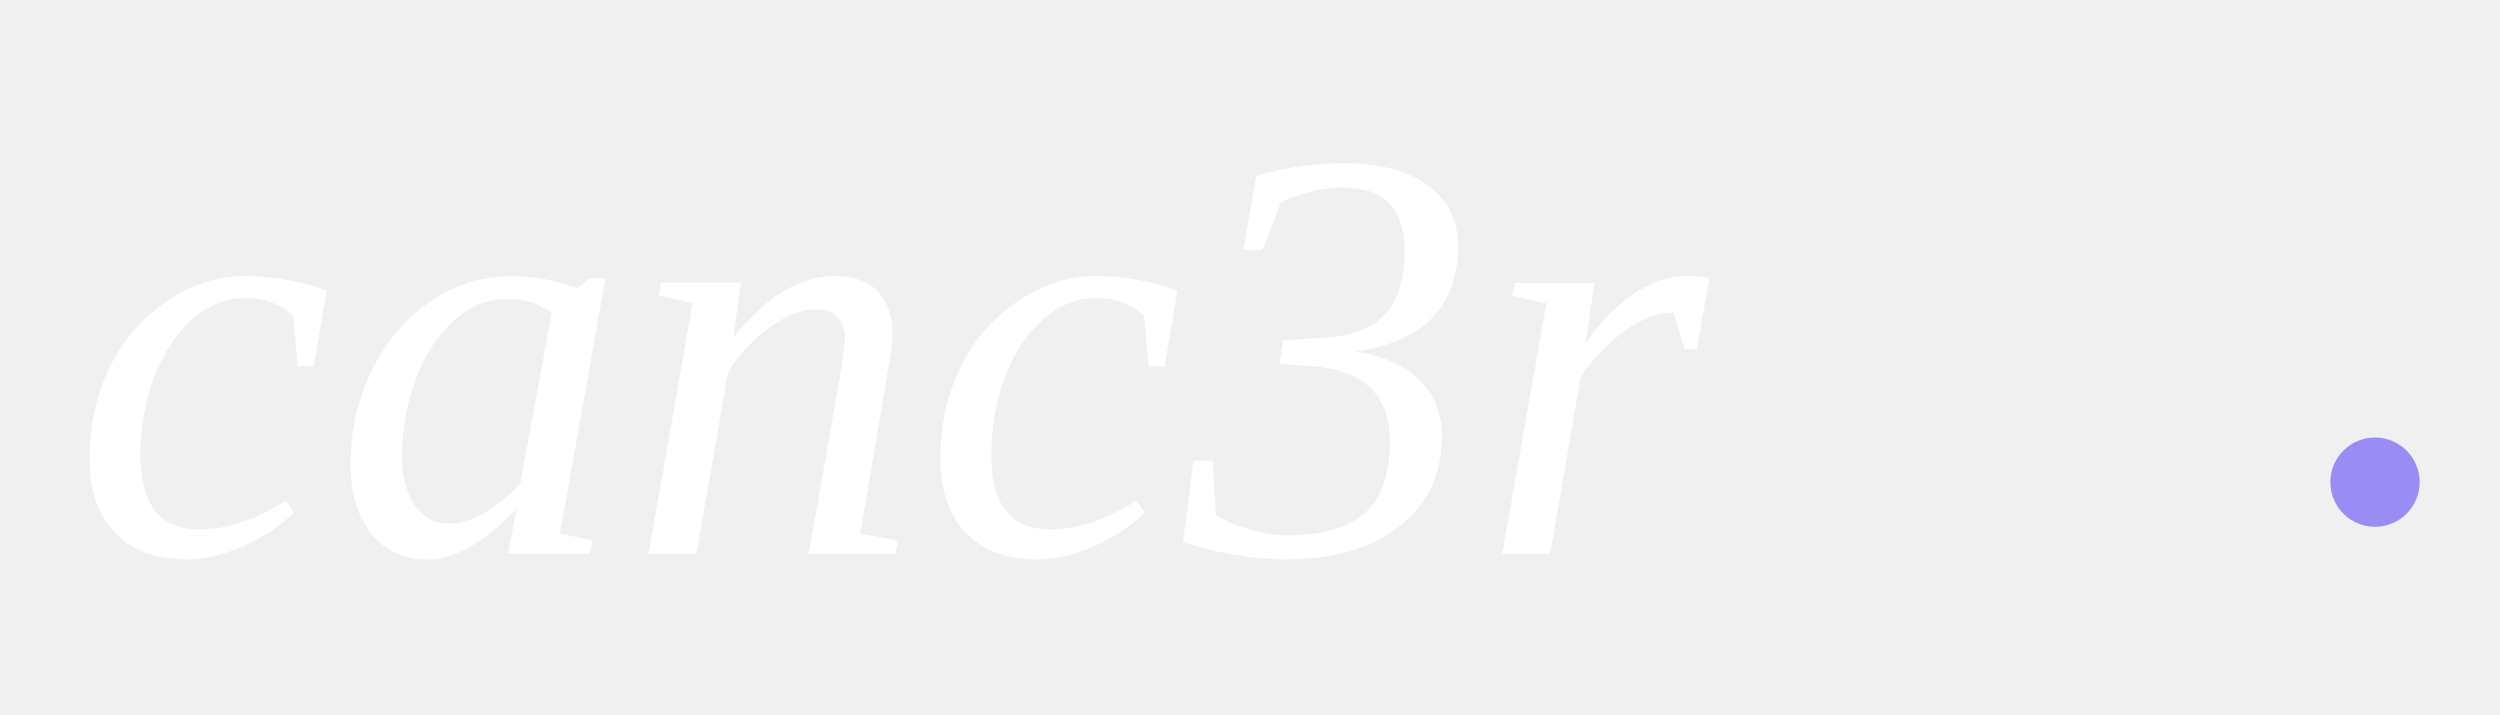
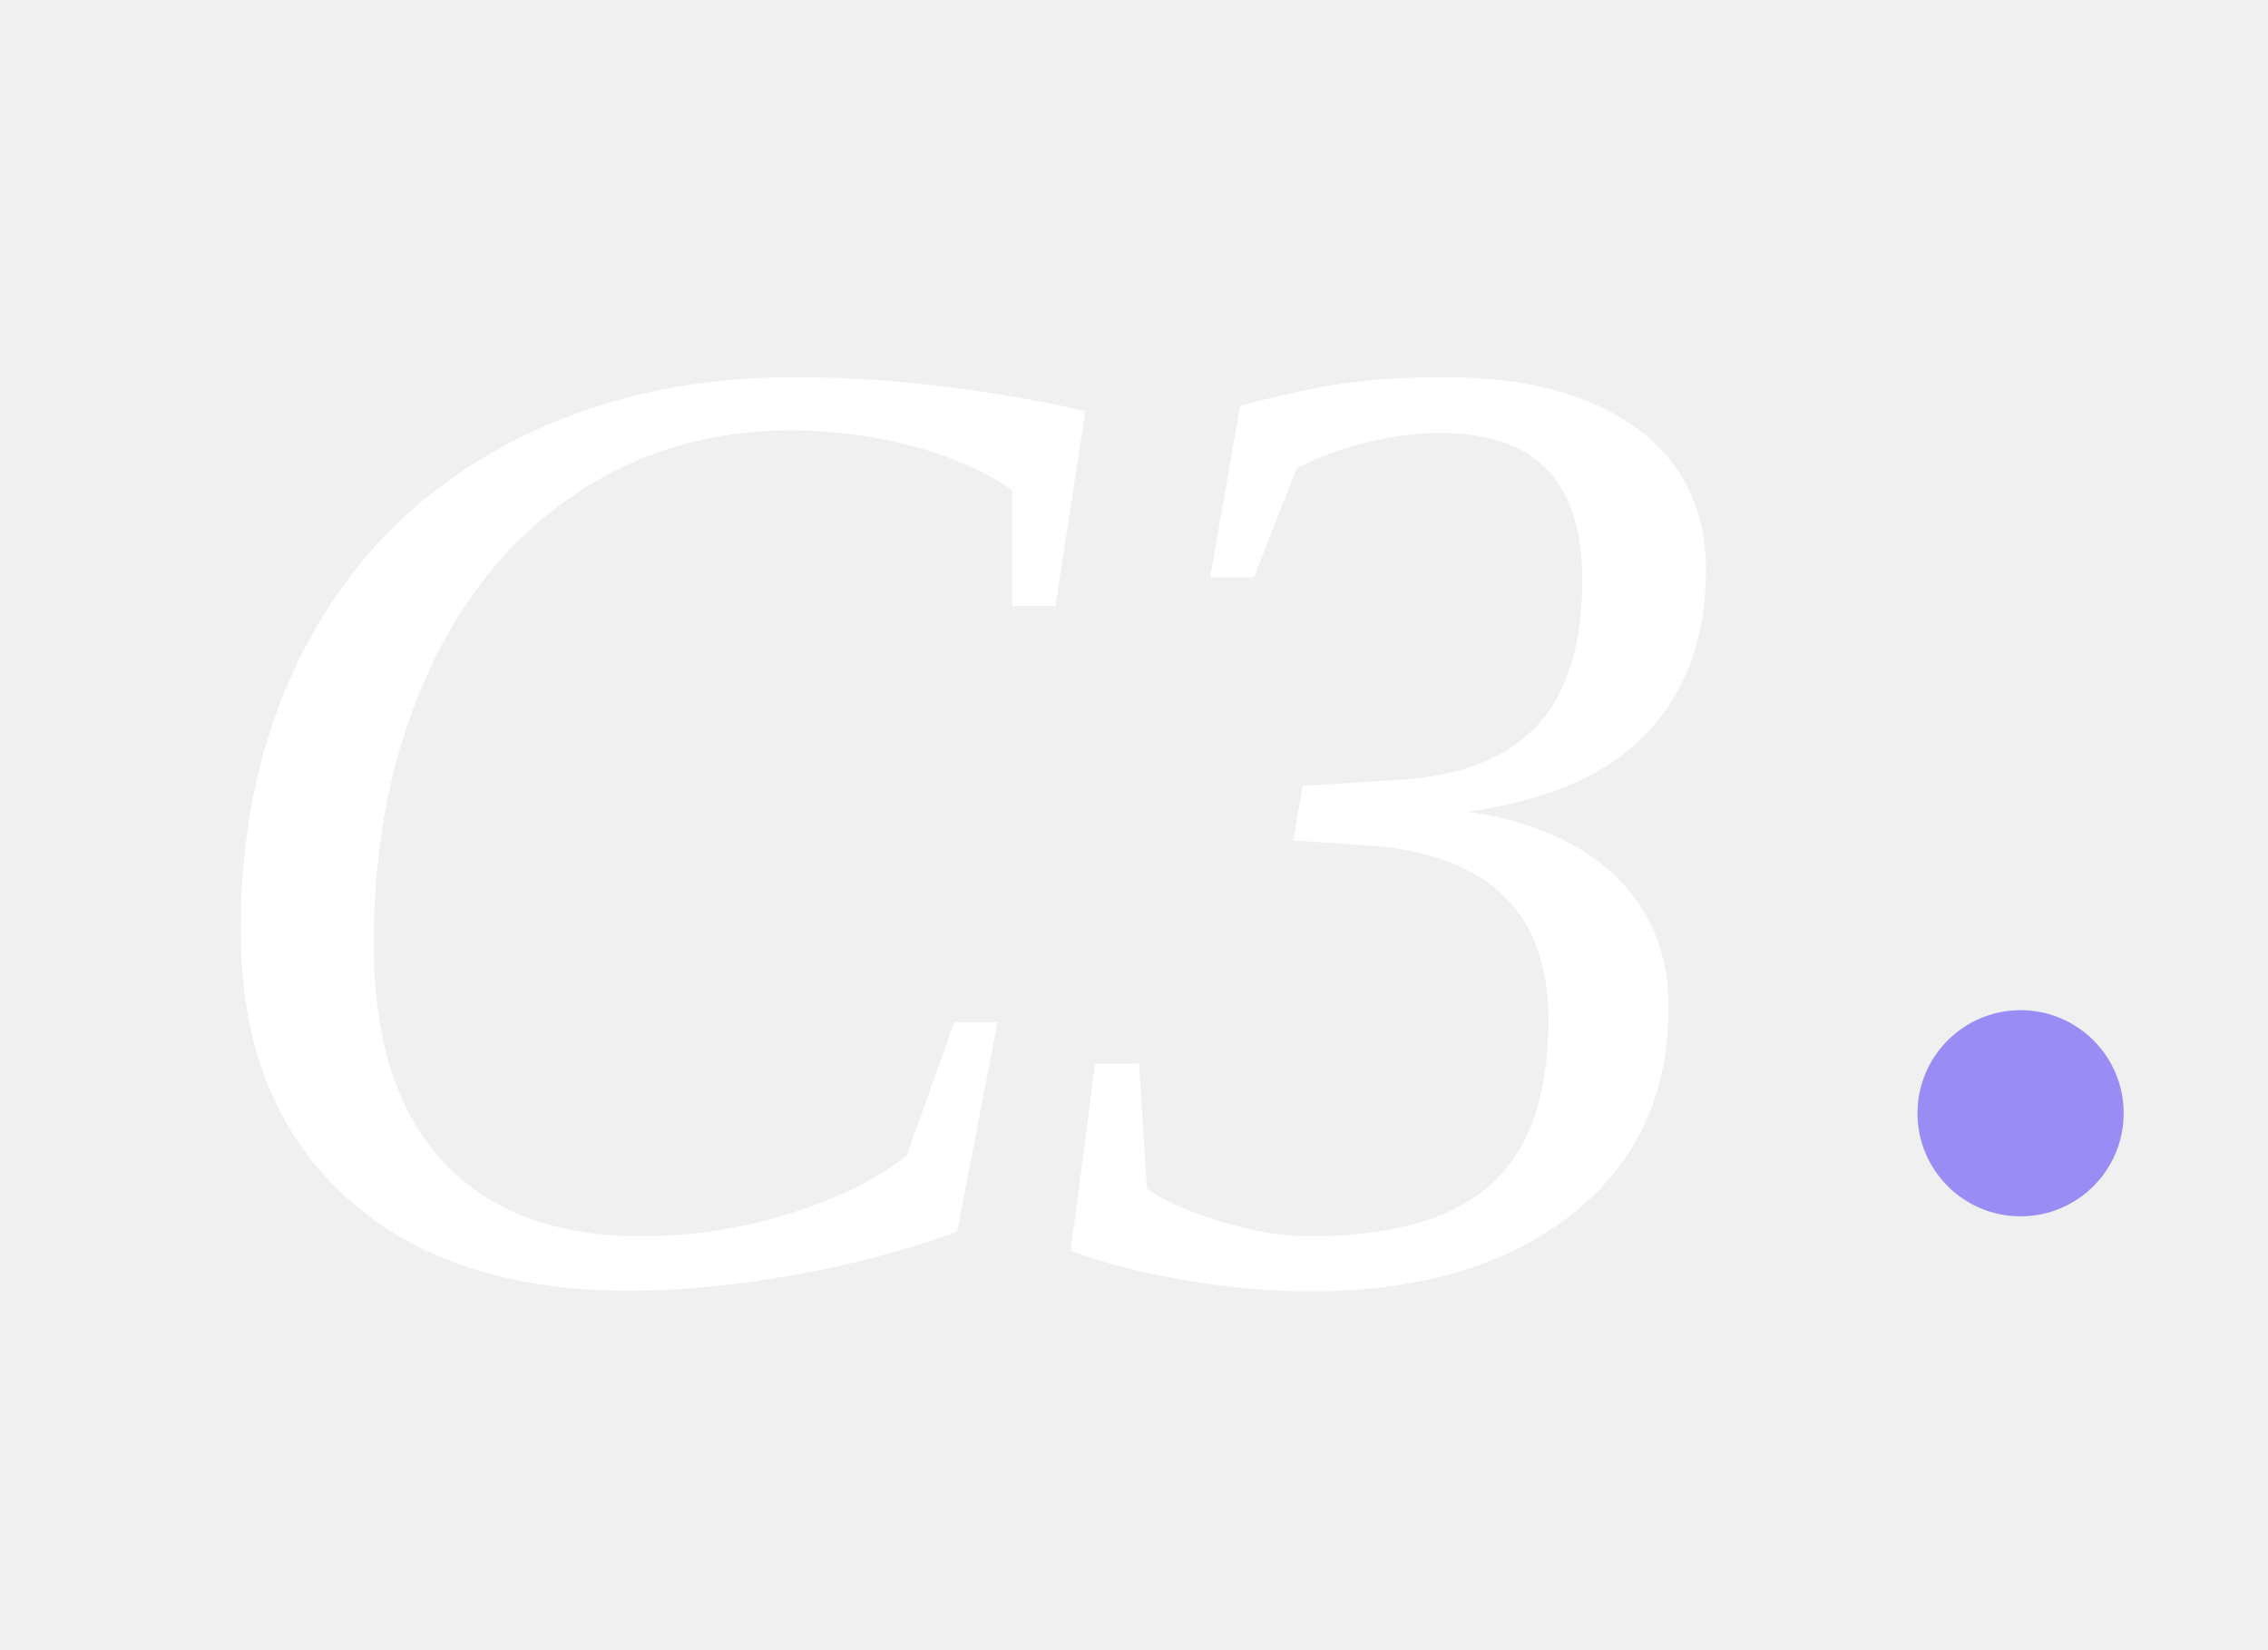
- <svg xmlns="http://www.w3.org/2000/svg" viewBox="0 0 280 80" width="280" height="80" role="img" aria-labelledby="title">
-   <a href="/" target="_top" aria-label="Open the canc3r homepage">
-     <text x="8" y="62" font-family="Georgia, 'Times New Roman', serif" font-size="66" font-style="italic" fill="#fff">canc3r</text>
-     <circle cx="266" cy="54" r="5" fill="#9a8cf5" />
+ <svg xmlns="http://www.w3.org/2000/svg" viewBox="0 0 110 80" width="110" height="80" role="img" aria-labelledby="title">
+   <a href="/" target="_top" aria-label="Open the C3 homepage by canc3r">
+     <text x="8" y="62" font-family="Georgia, 'Times New Roman', serif" font-size="66" font-style="italic" fill="#fff">C3</text>
+     <circle cx="98" cy="54" r="5" fill="#9a8cf5" />
  </a>
</svg>
